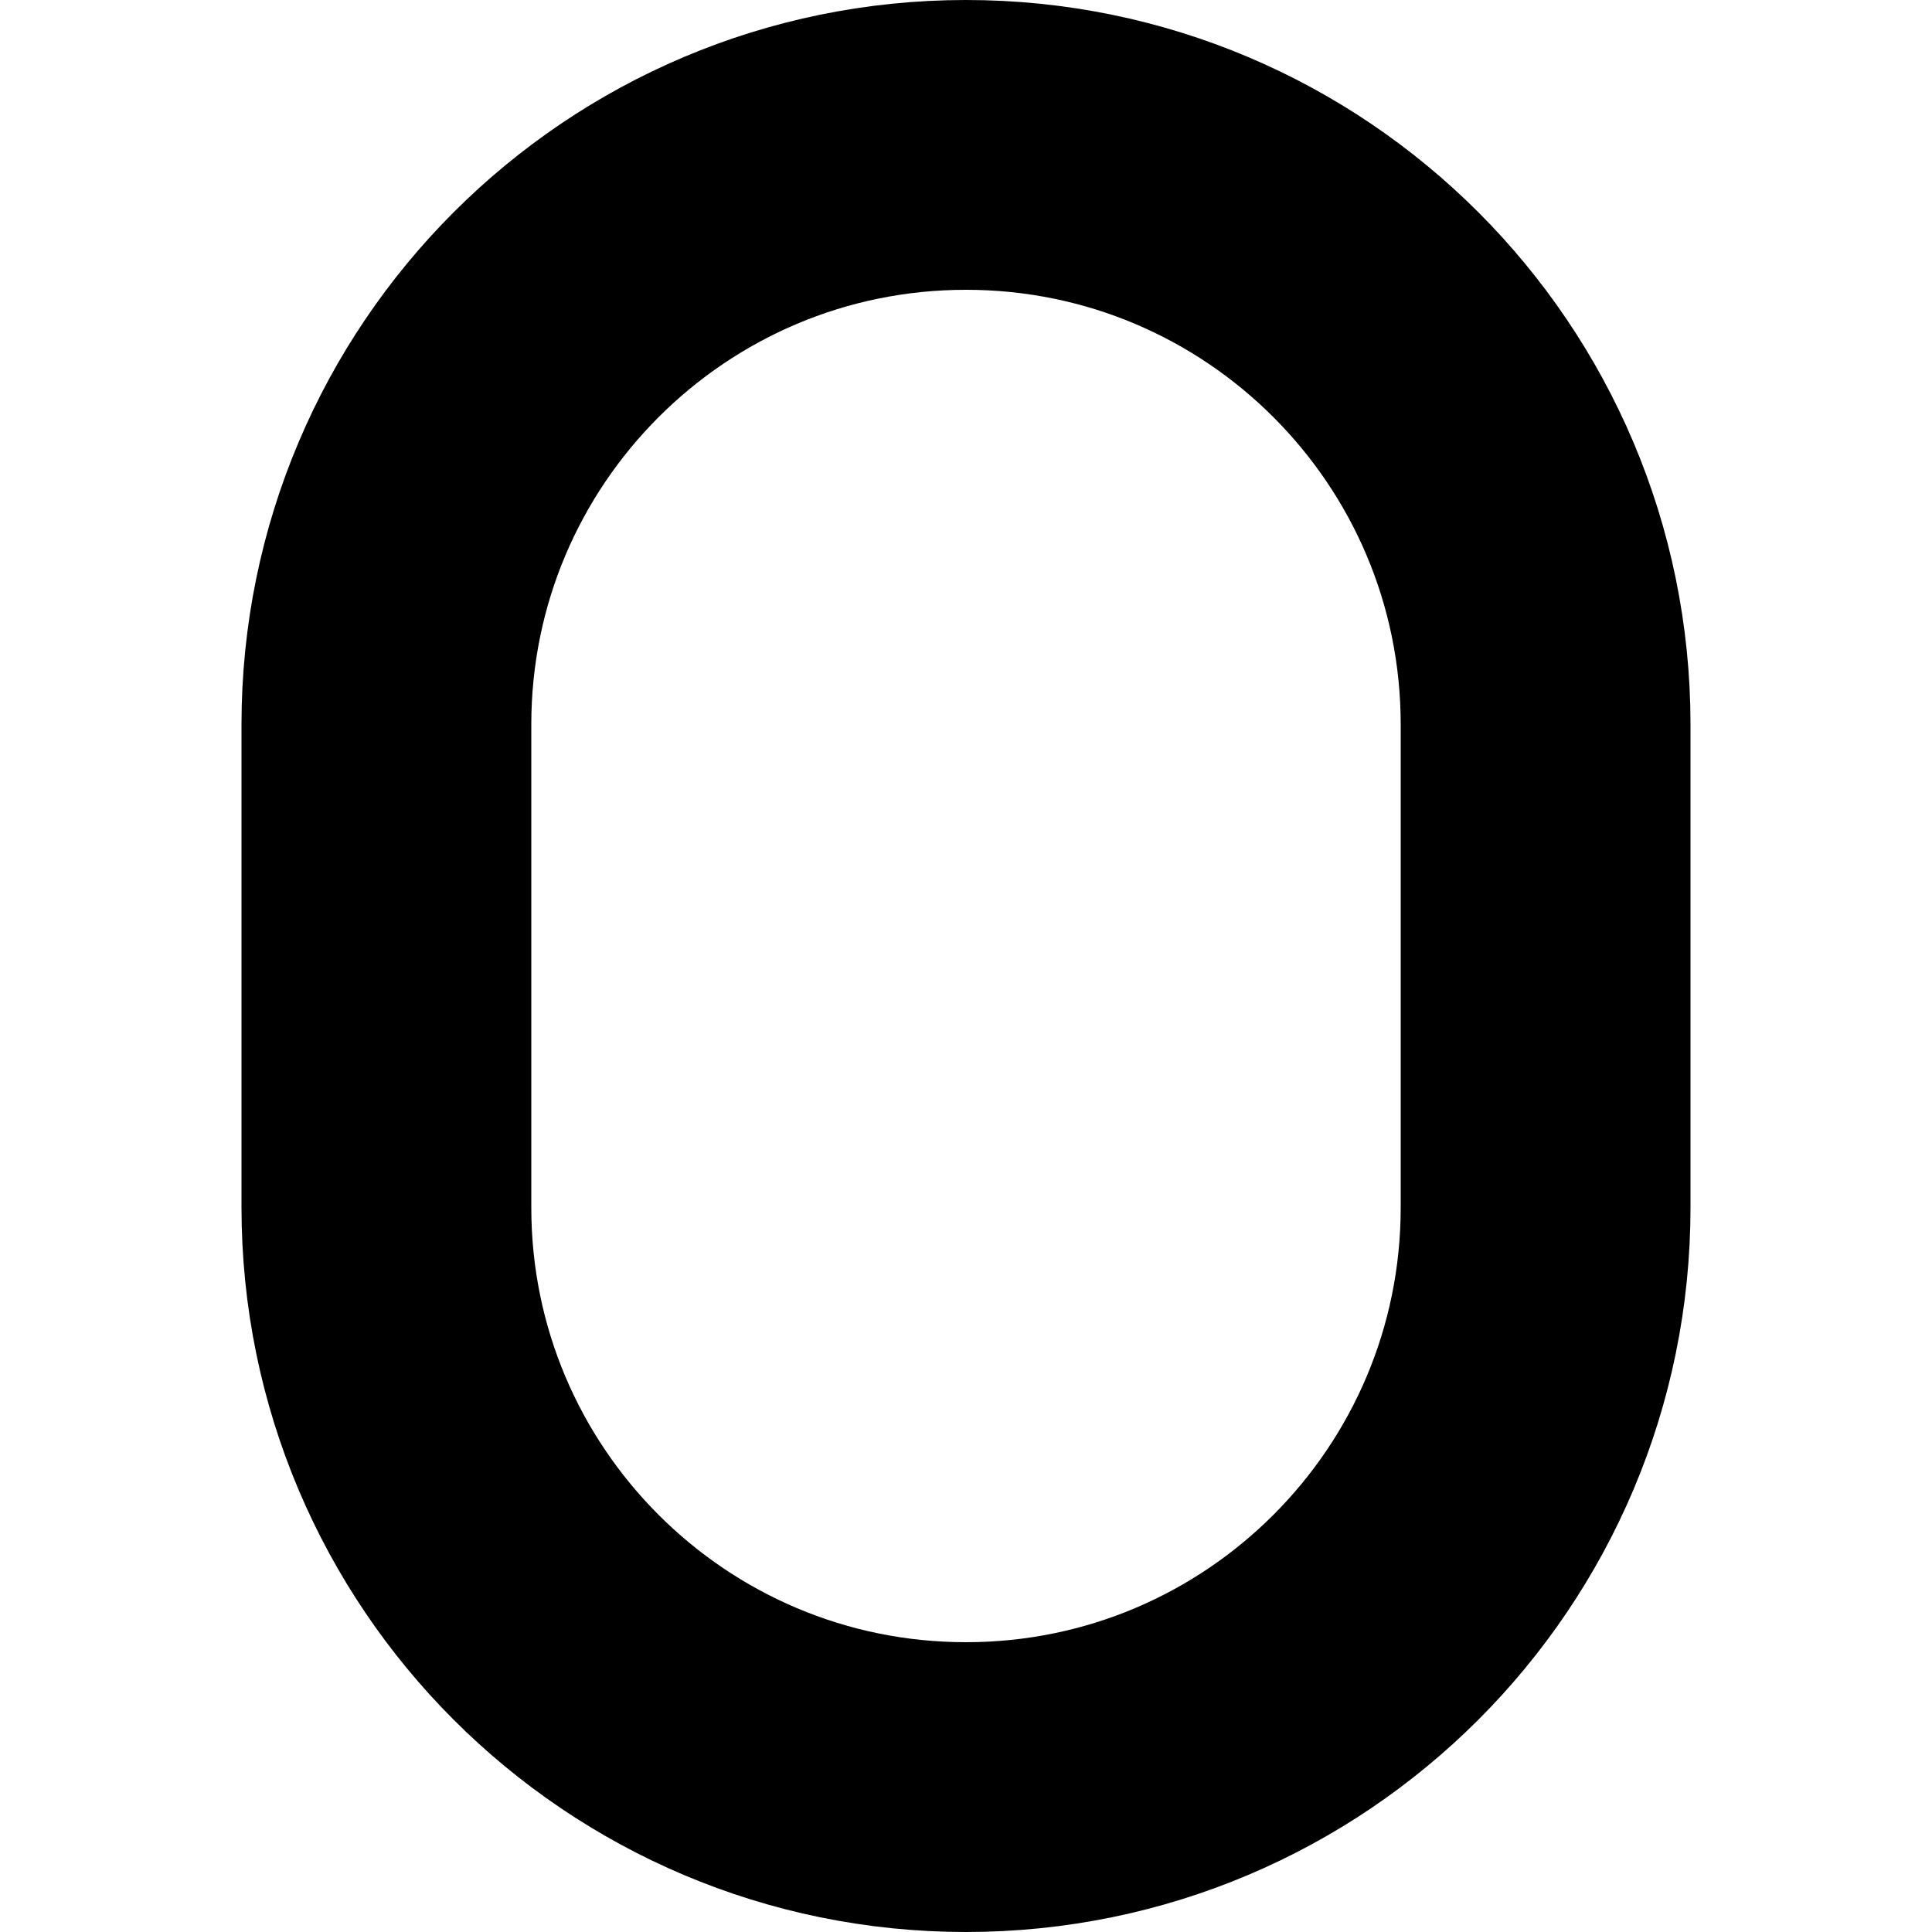
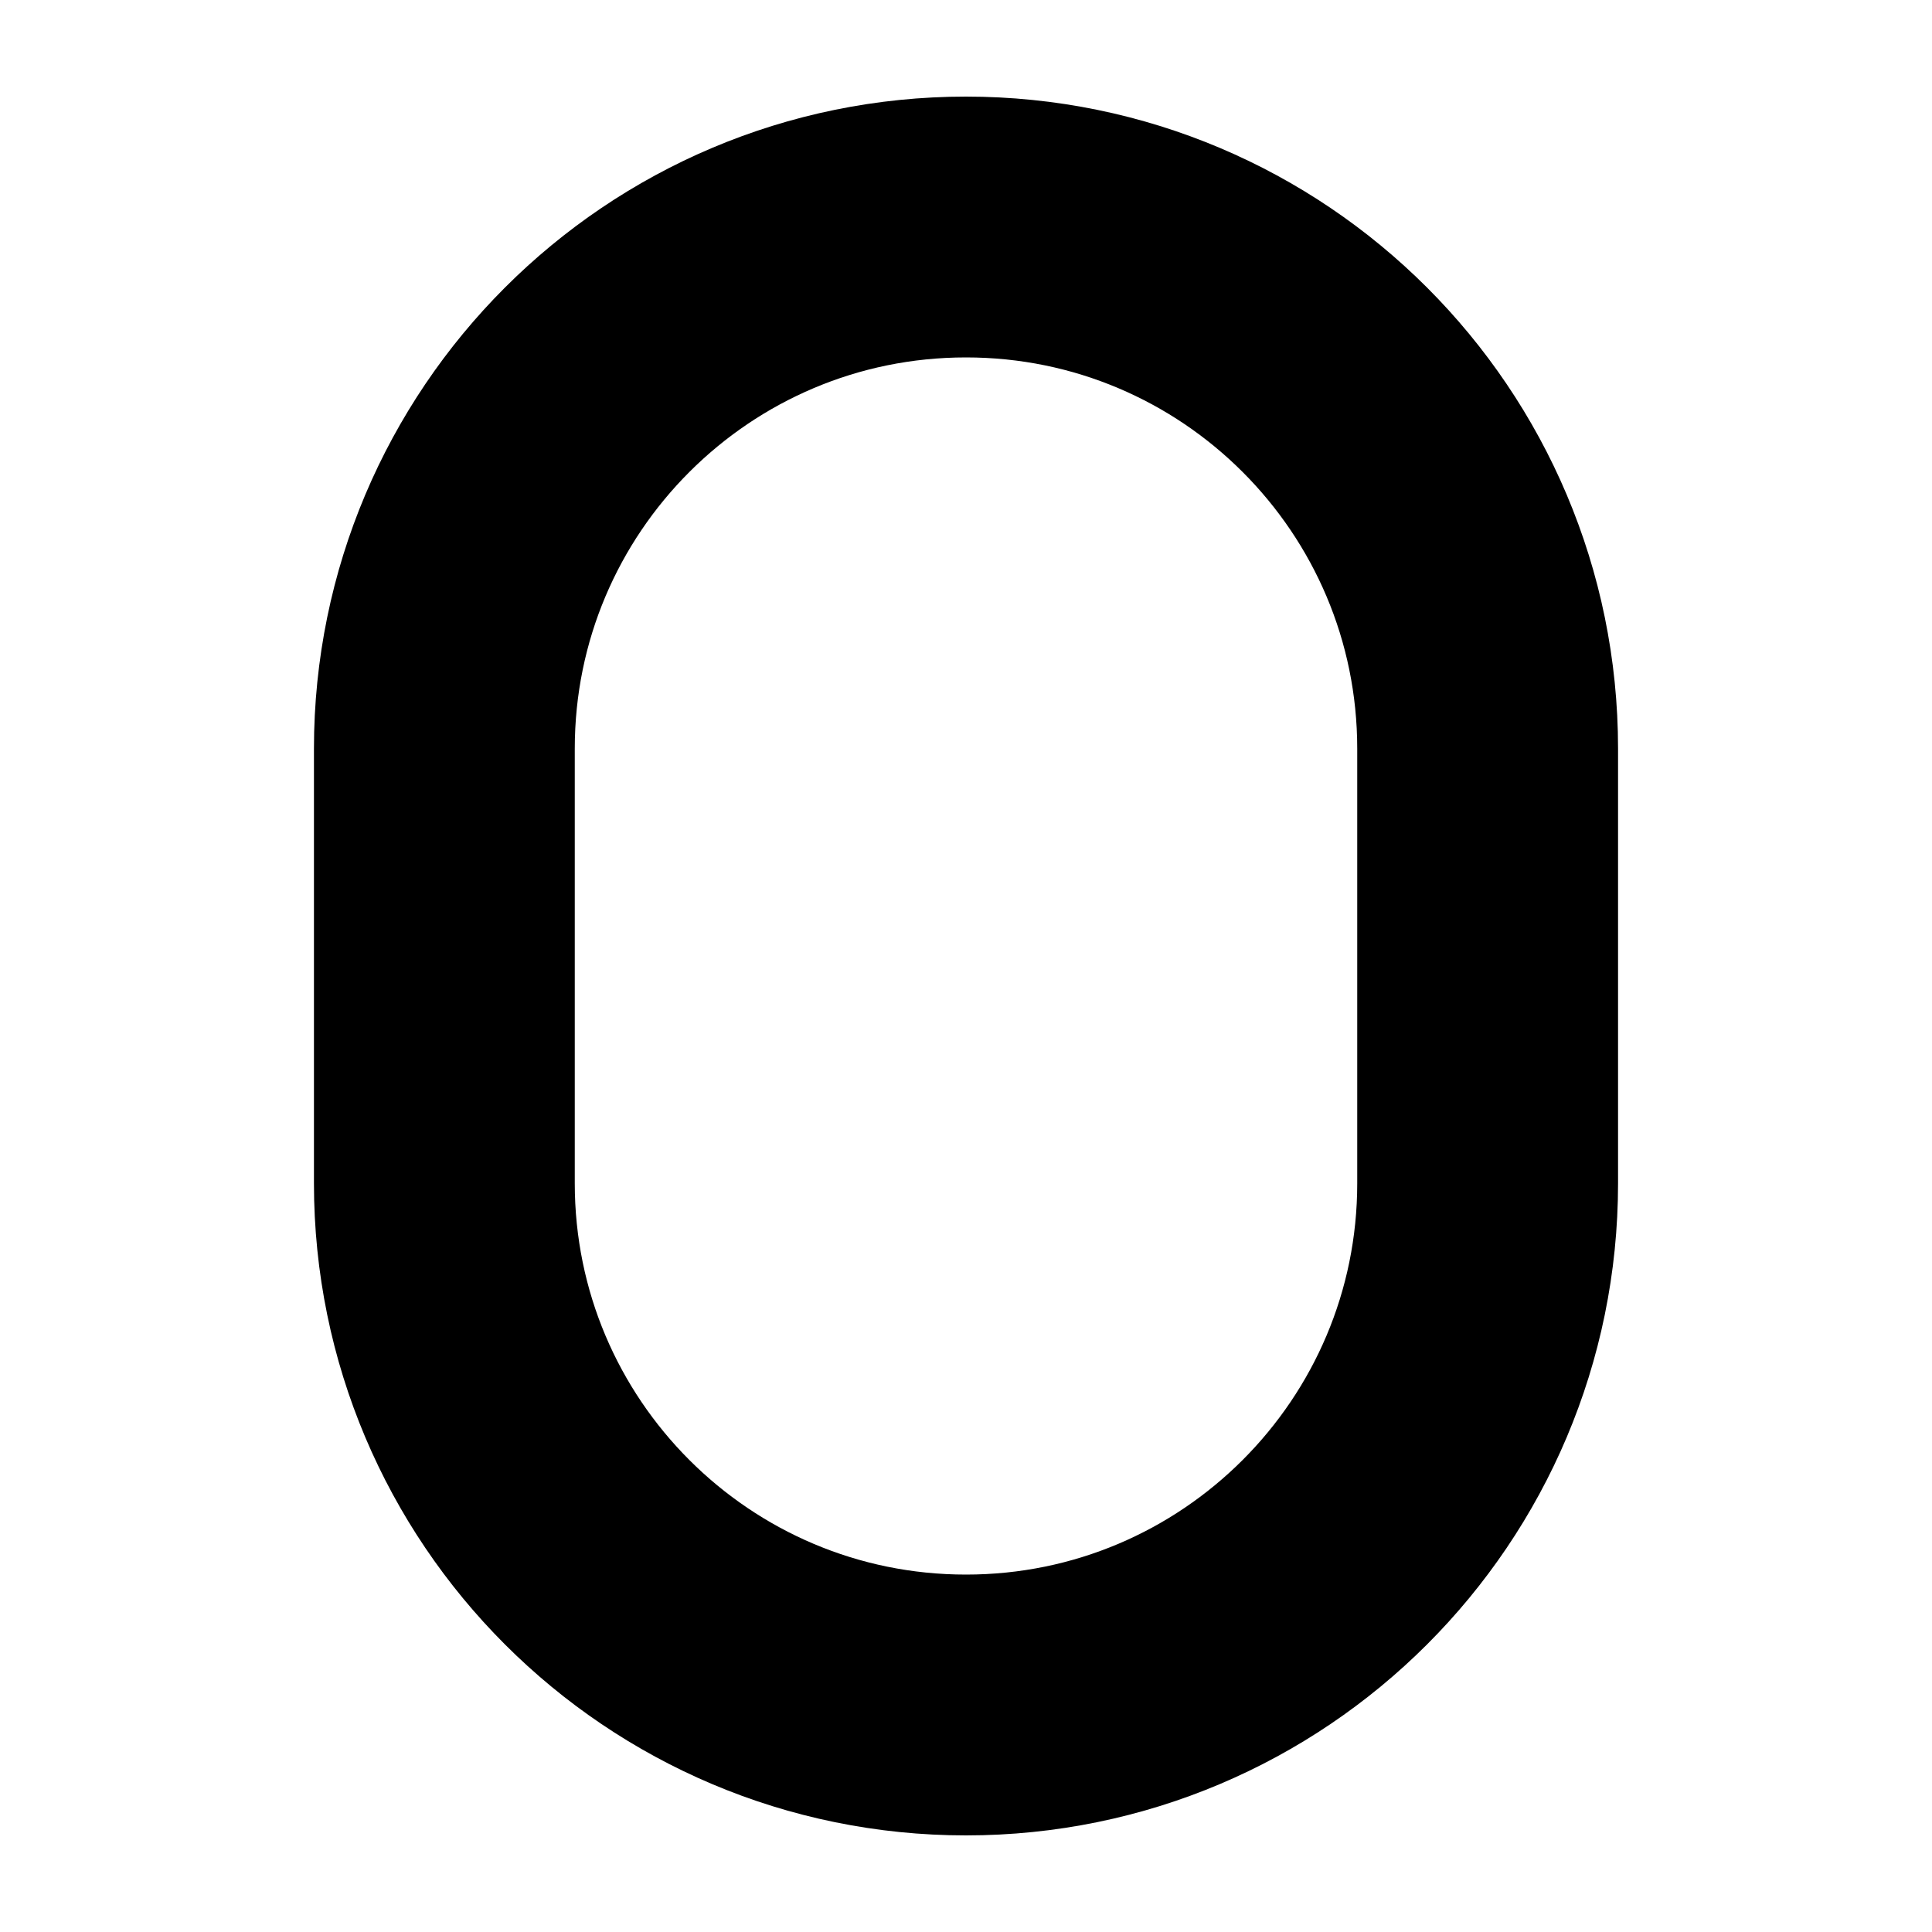
<svg xmlns="http://www.w3.org/2000/svg" viewBox="-50 -50 100 100" width="42" height="42">
-   <g stroke-width="15" stroke="currentColor" stroke-linejoin="round" stroke-linecap="round" fill="none">
+   <g transform="scale(0.9)" stroke-width="15" stroke="currentColor" stroke-linejoin="round" stroke-linecap="round" fill="none">
    <path d="M -30 0 v -12.5 a 30 30 0 0 1 60 0 v 25 a 30 30 0 0 1 -60 0 v -12.5" />
  </g>
</svg>
